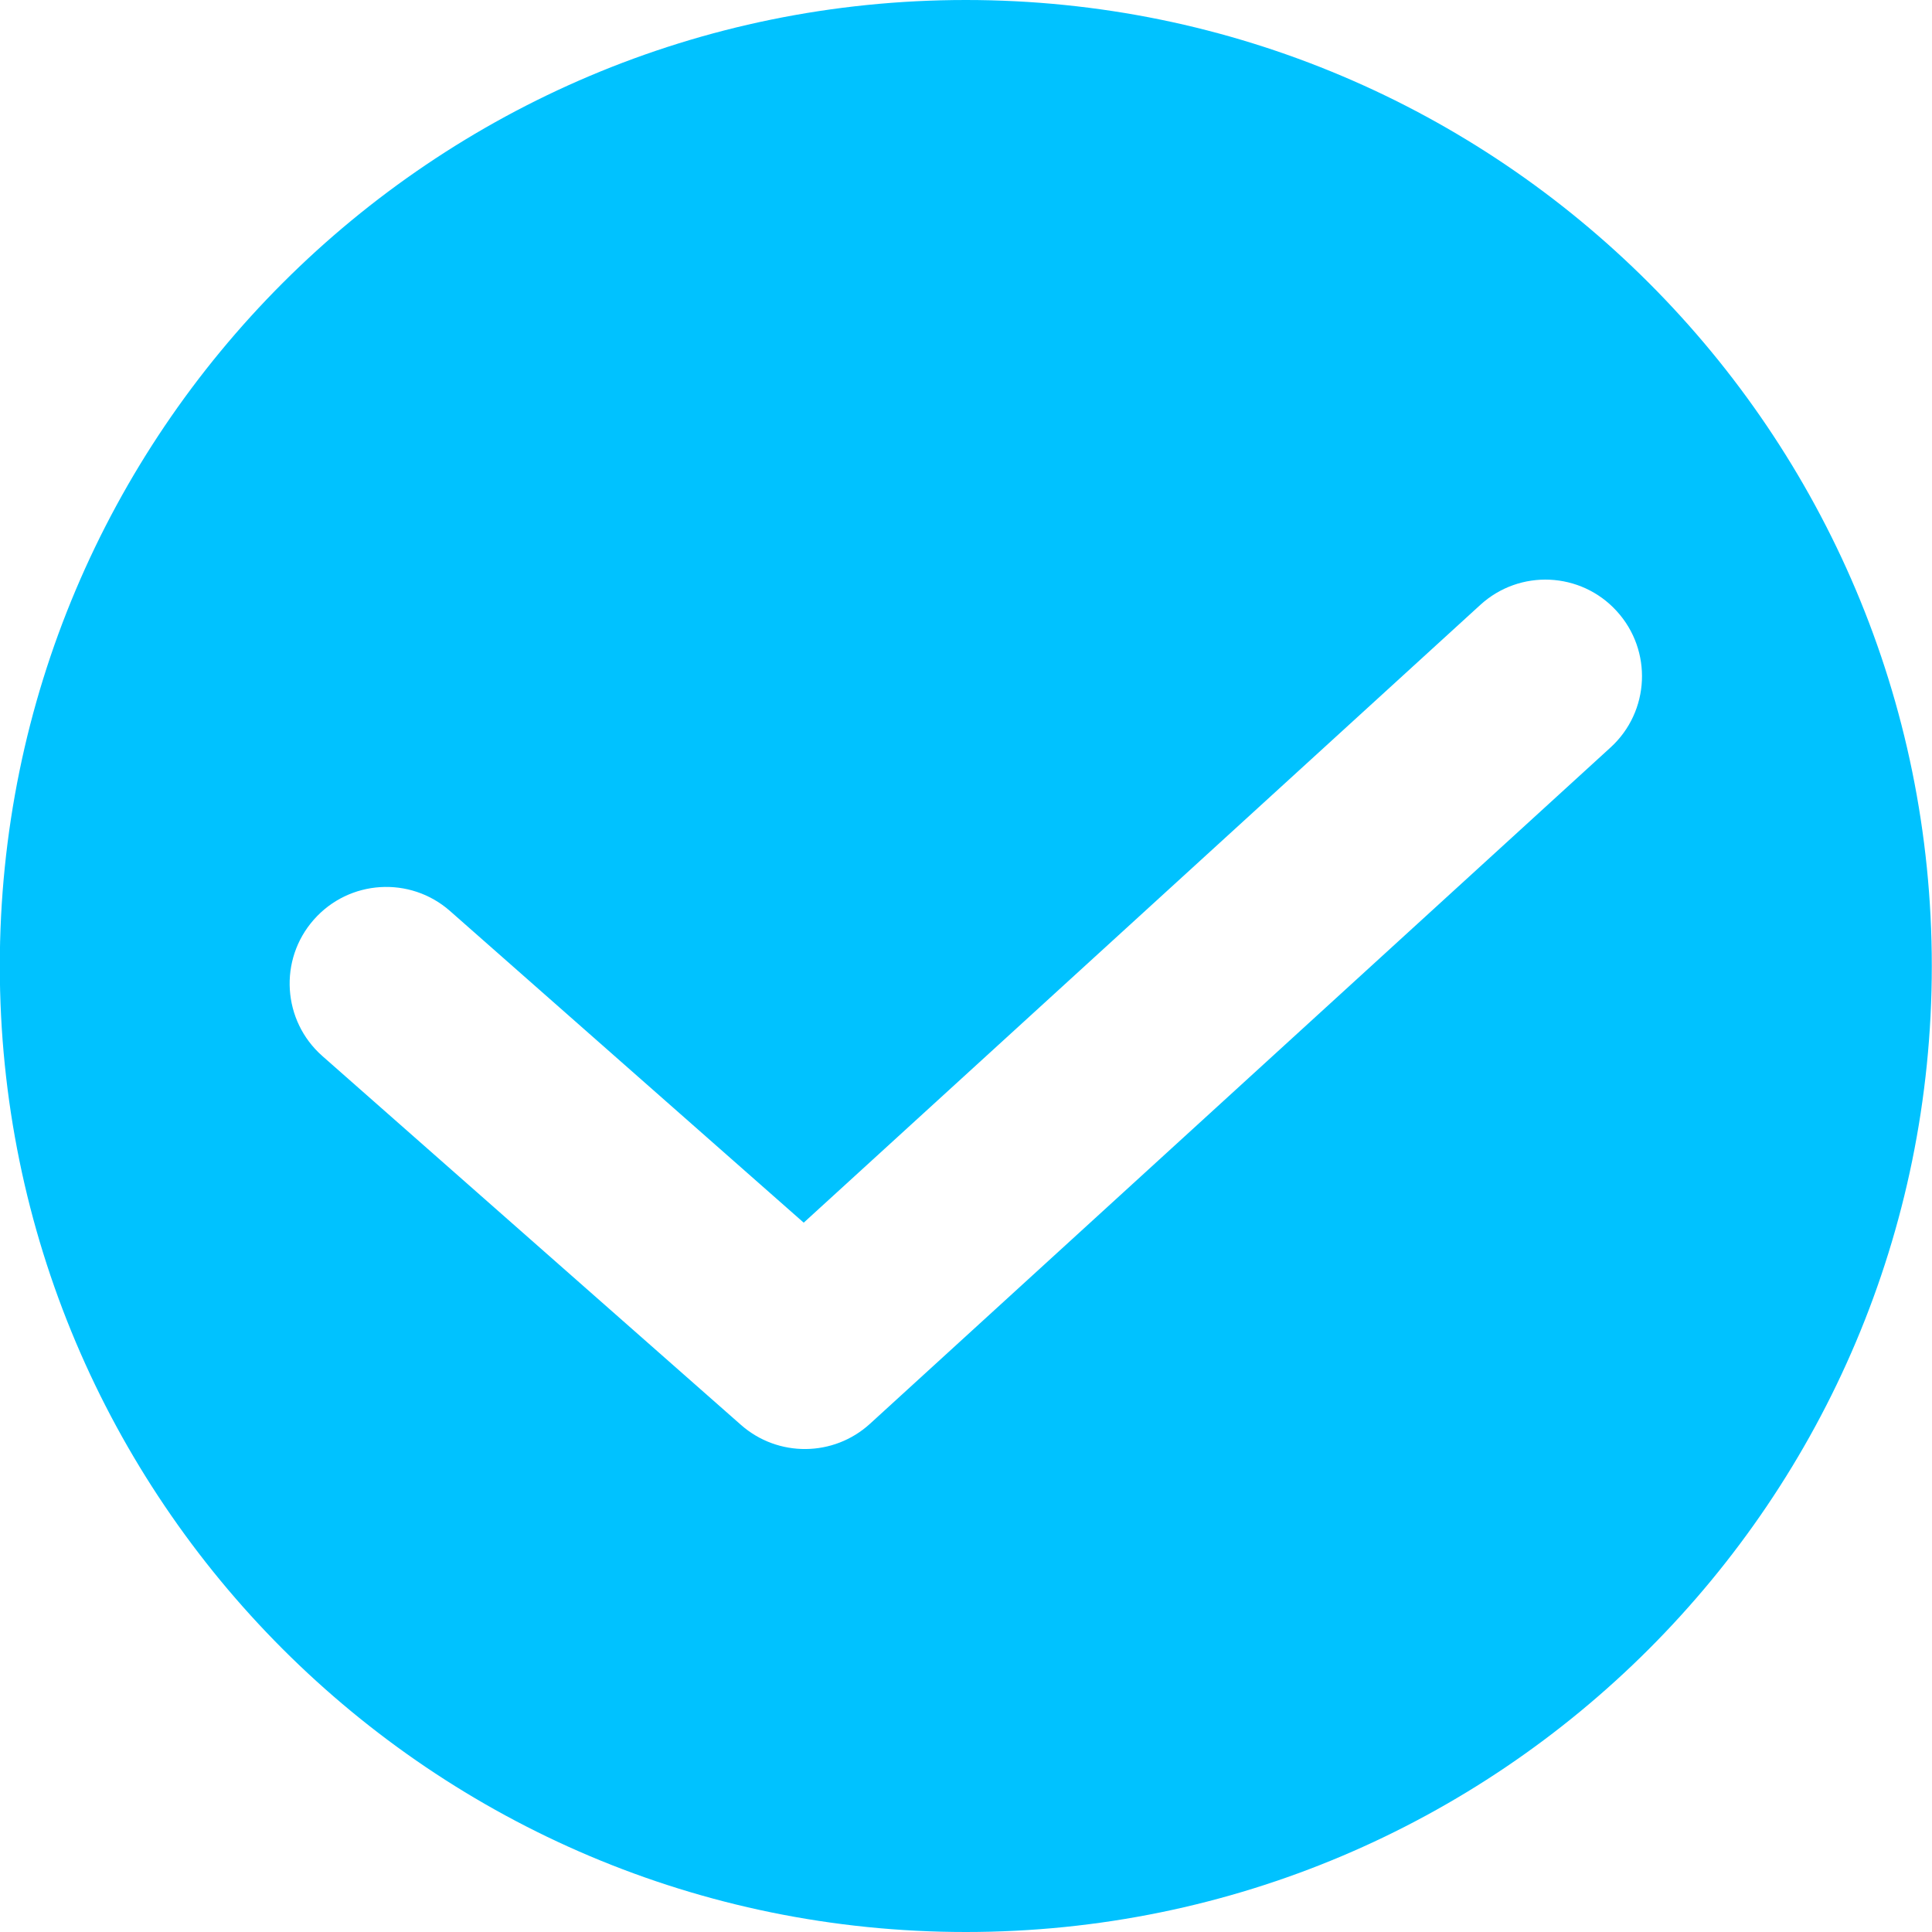
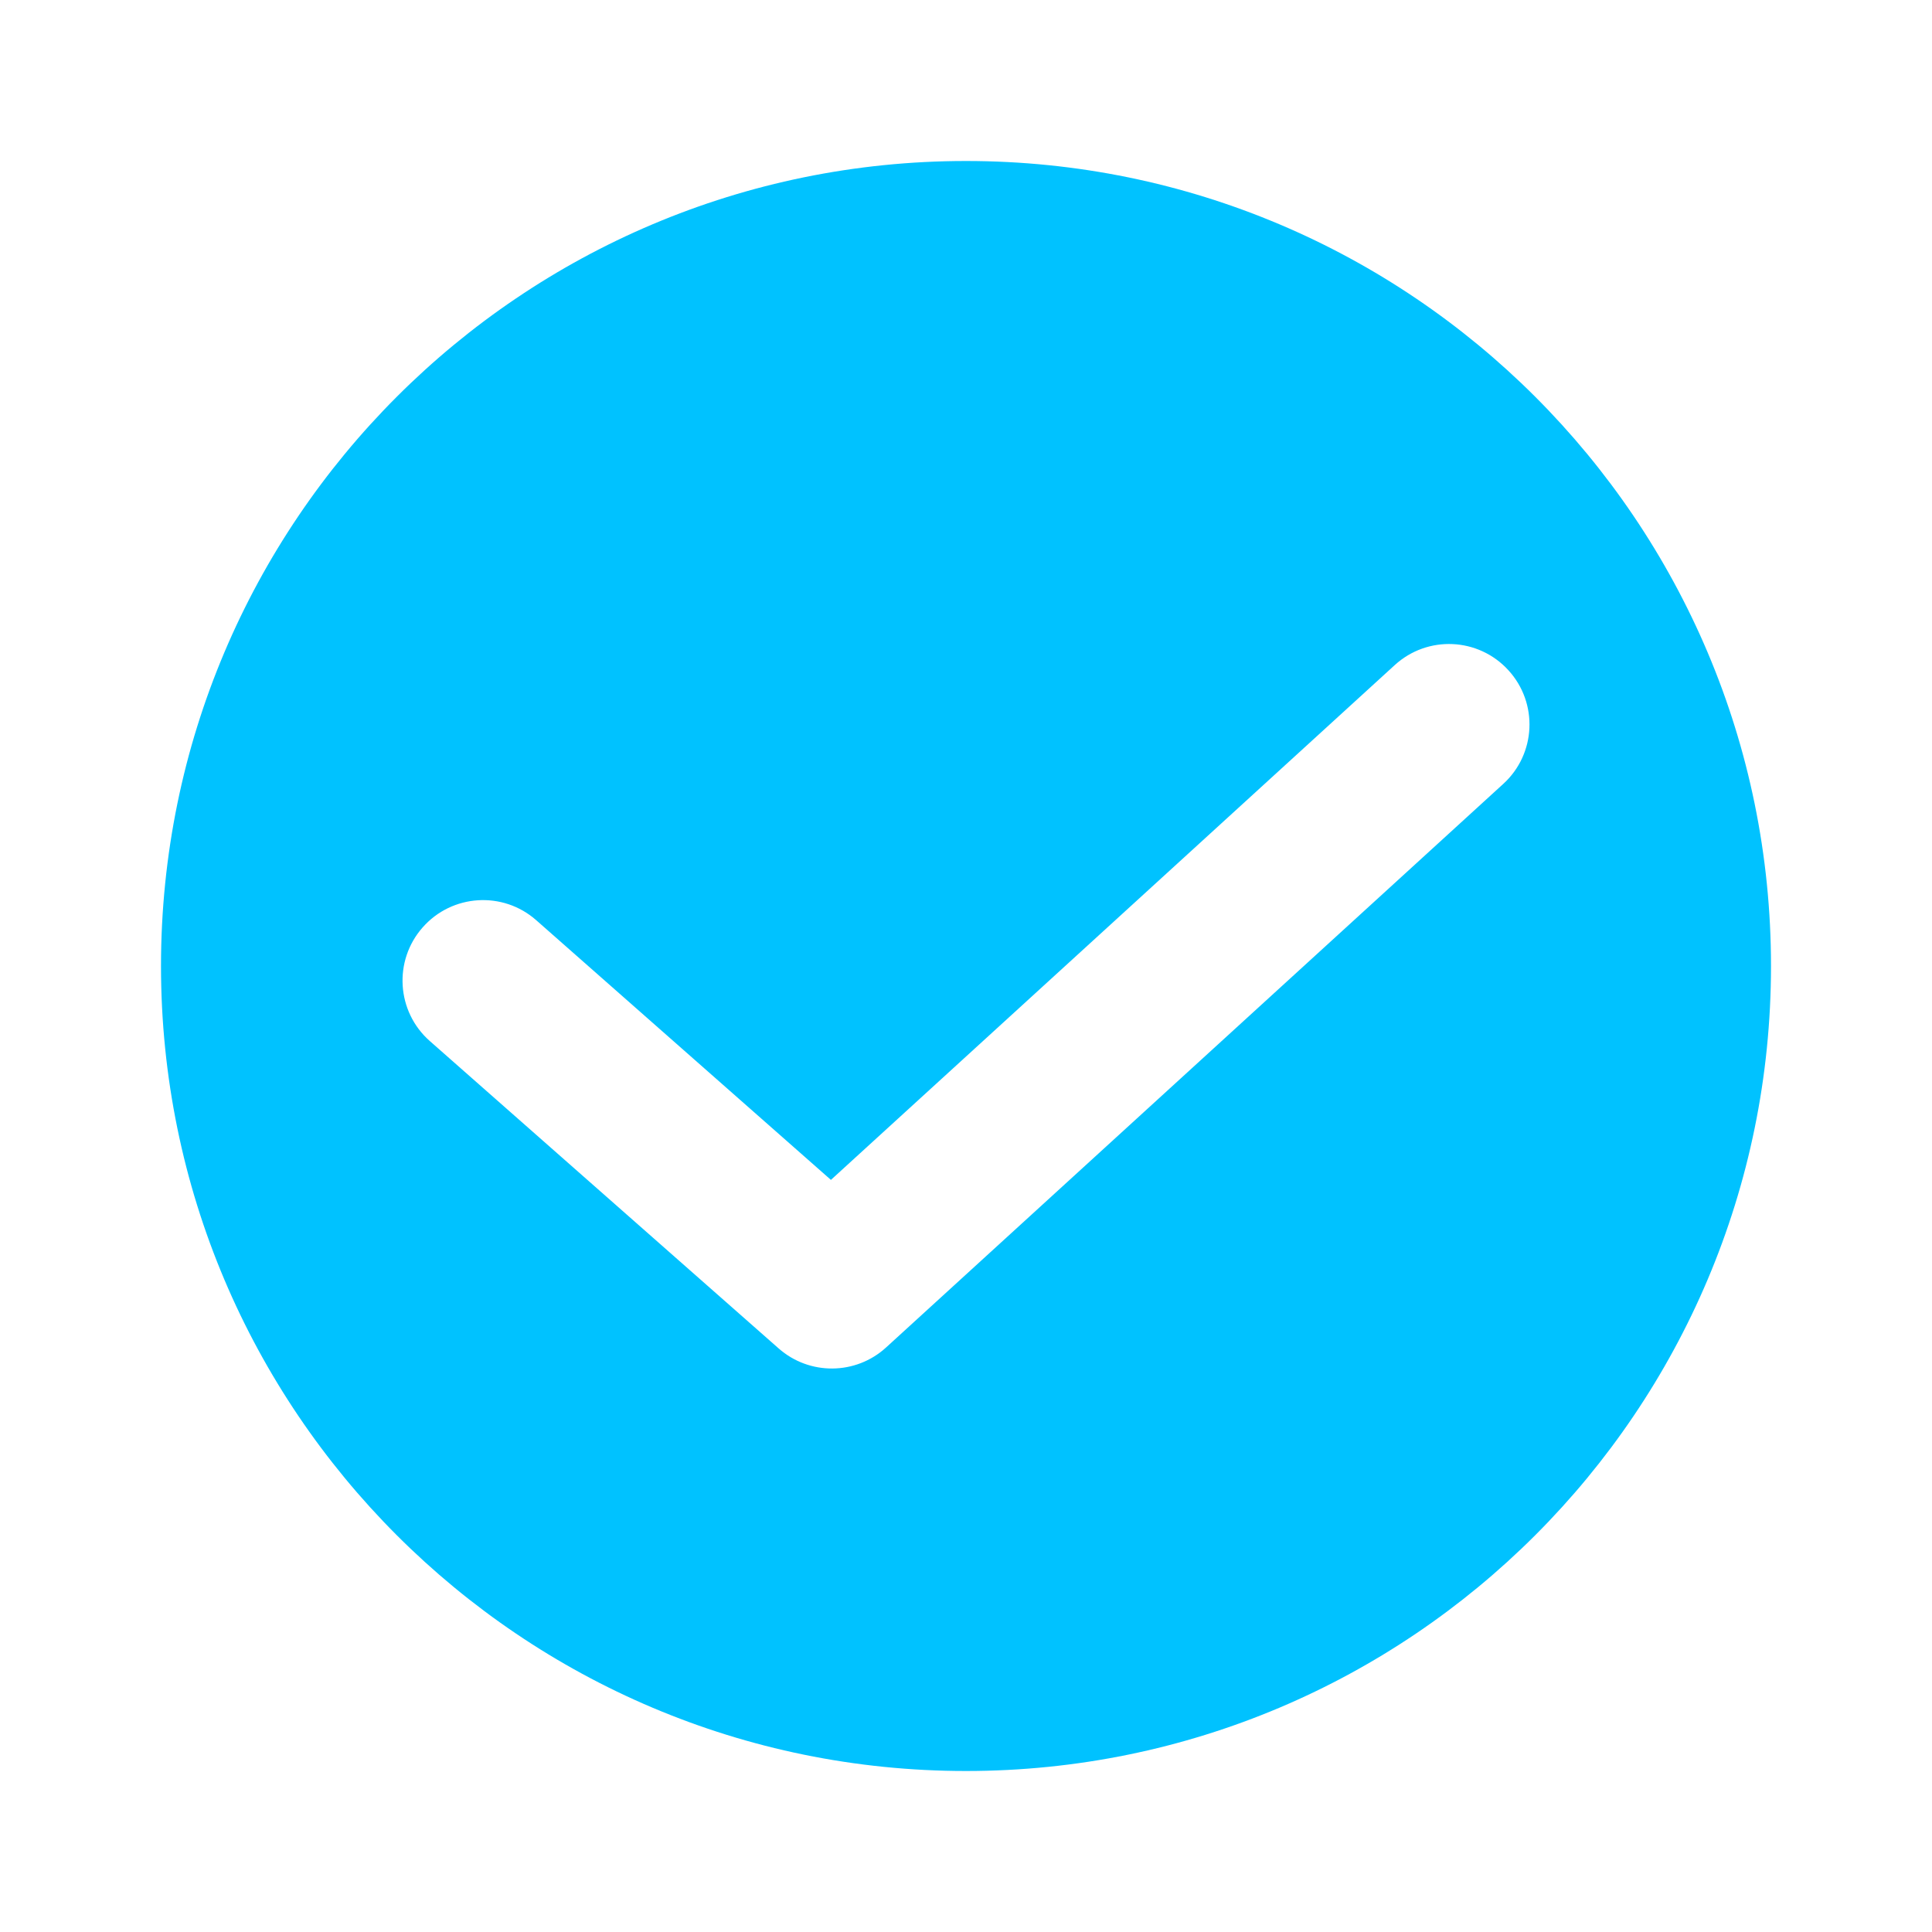
- <svg xmlns="http://www.w3.org/2000/svg" width="20" height="20" viewBox="0 0 20 20" fill="none">
-   <path fill-rule="evenodd" clip-rule="evenodd" d="M9.998 20C15.521 20 19.998 15.523 19.998 10C19.998 4.477 15.521 0 9.998 0C4.475 0 -0.002 4.477 -0.002 10C-0.002 15.523 4.475 20 9.998 20ZM16.672 7.738C17.08 7.366 17.109 6.734 16.736 6.326C16.364 5.918 15.732 5.889 15.324 6.262L8.32 12.657L4.659 9.431C4.245 9.066 3.613 9.106 3.248 9.521C2.883 9.935 2.923 10.567 3.337 10.932L7.67 14.75C8.053 15.088 8.629 15.083 9.006 14.739L16.672 7.738Z" fill="#00C2FF" />
+ <svg xmlns="http://www.w3.org/2000/svg" width="24" height="24" viewBox="0 0 24 24" fill="none">
+   <path fill-rule="evenodd" clip-rule="evenodd" d="M12 22C17.523 22 22 17.523 22 12C22 6.477 17.523 2 12 2C6.477 2 2 6.477 2 12C2 17.523 6.477 22 12 22ZM18.674 9.738C19.082 9.366 19.111 8.734 18.738 8.326C18.366 7.918 17.734 7.889 17.326 8.262L10.322 14.657L6.661 11.431C6.247 11.066 5.615 11.106 5.25 11.521C4.885 11.935 4.925 12.567 5.339 12.932L9.672 16.75C10.055 17.088 10.631 17.083 11.008 16.738L18.674 9.738Z" fill="#00C2FF" />
</svg>
